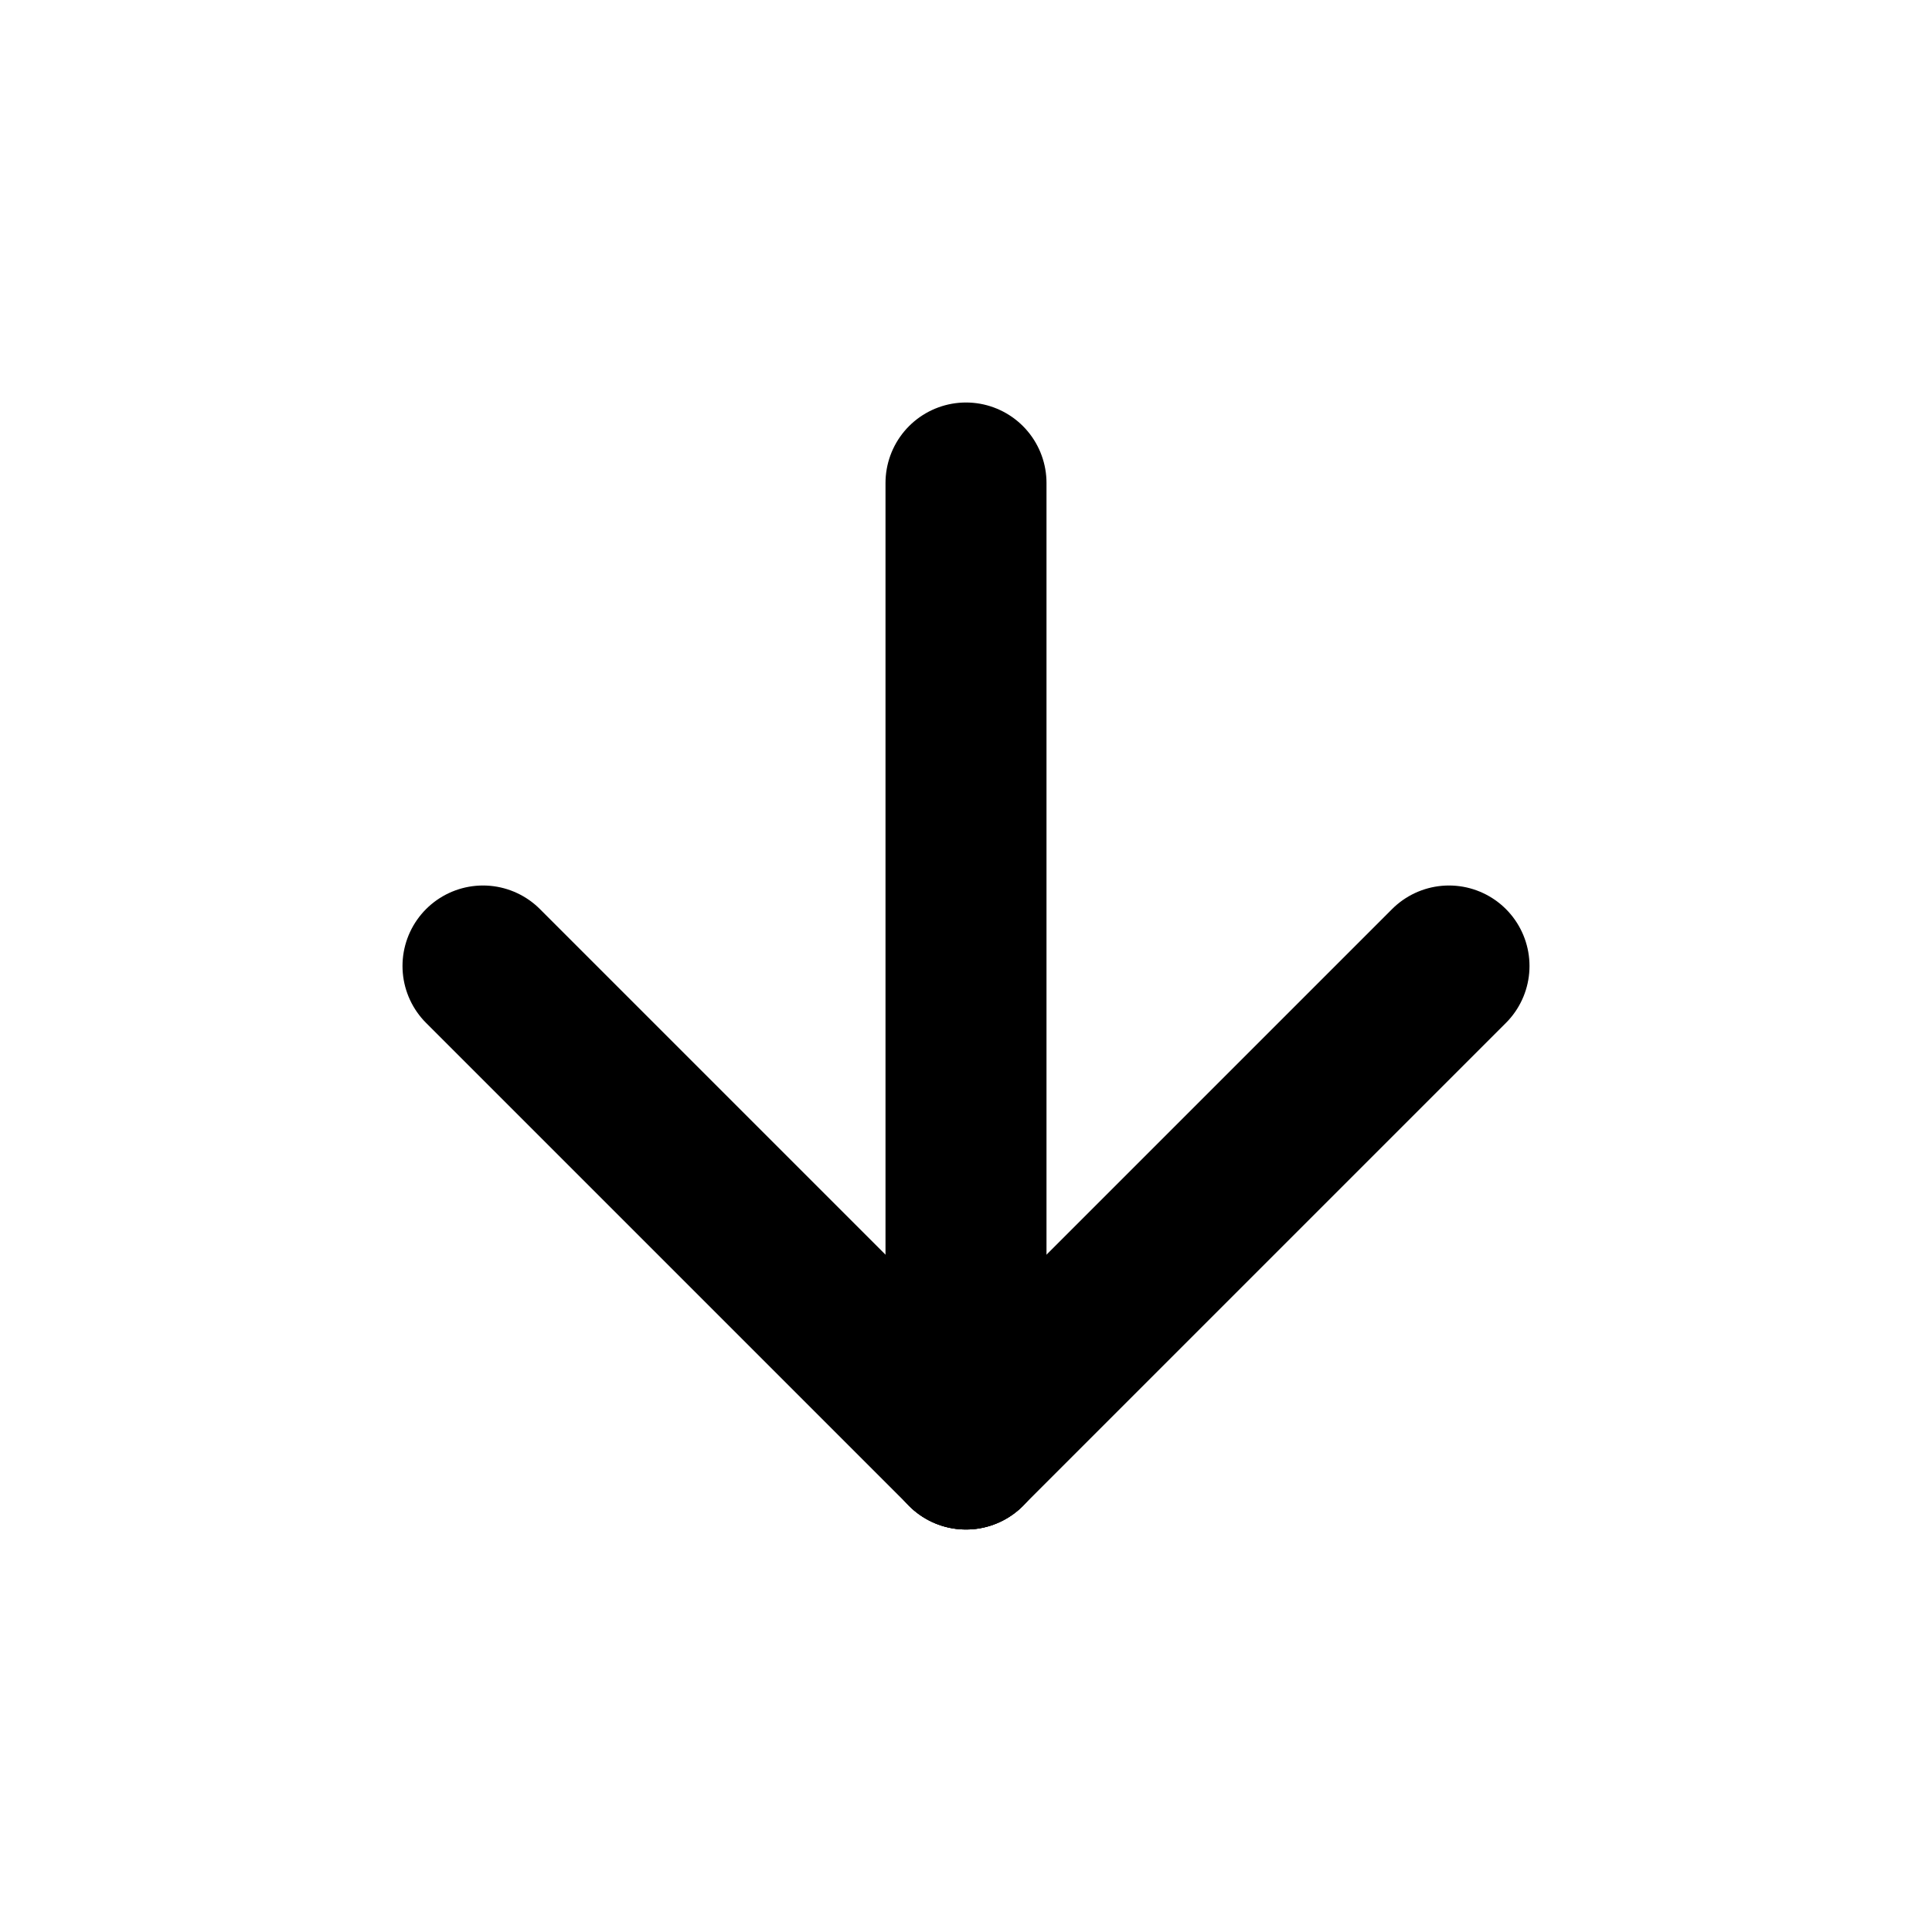
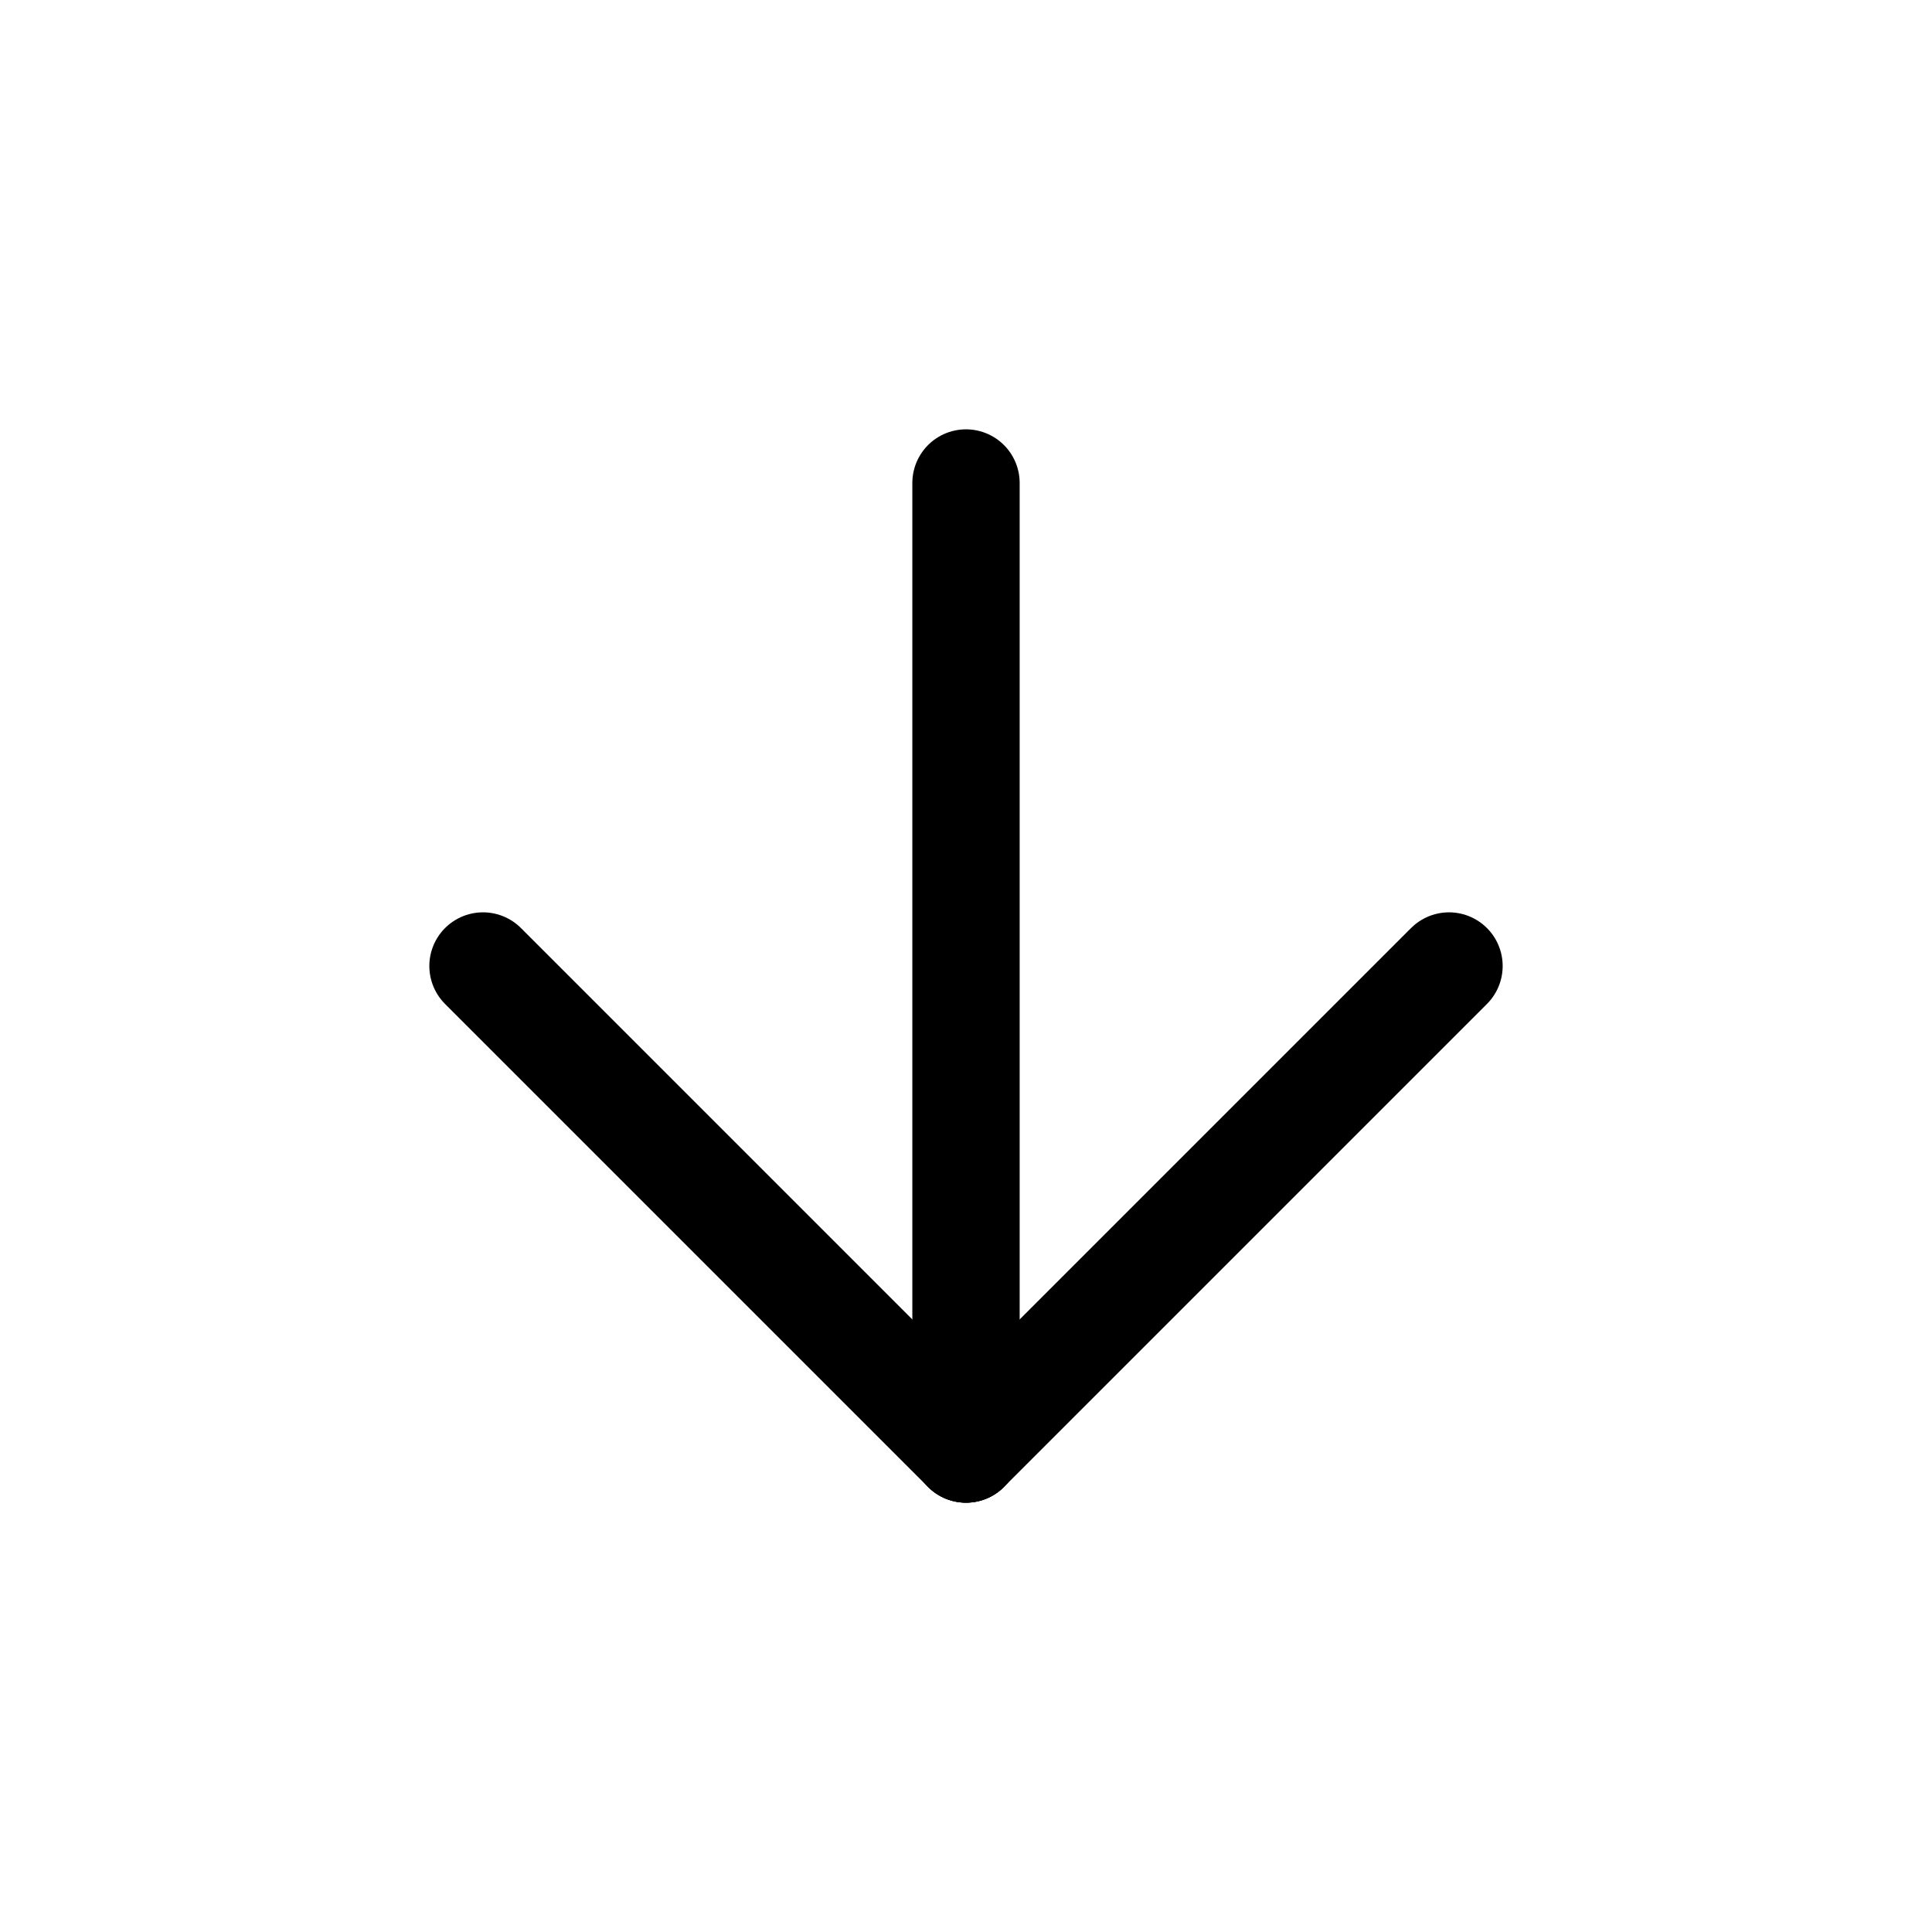
<svg xmlns="http://www.w3.org/2000/svg" viewBox="0 0 36 36">
  <g style="display:none">
    <path d="M9 18 L18 9" stroke-width="2" stroke="#000" stroke-linecap="round" stroke-linejoin="round" />
    <path d="M9 18 L27 18" stroke-width="2" stroke="#000" stroke-linecap="round" />
    <path d="M9 18 L18 27" stroke-width="2" stroke="#000" stroke-linecap="round" stroke-linejoin="round" />
  </g>
  <g transform="rotate(90 18 18)" style="display:none">
    <path d="M9 18 L18 9" stroke-width="2" stroke="#000" stroke-linecap="round" stroke-linejoin="round" />
    <path d="M9 18 L27 18" stroke-width="2" stroke="#000" stroke-linecap="round" />
    <path d="M9 18 L18 27" stroke-width="2" stroke="#000" stroke-linecap="round" stroke-linejoin="round" />
  </g>
  <g transform="rotate(180 18 18)" style="display:none">
    <path d="M9 18 L18 9" stroke-width="2" stroke="#000" stroke-linecap="round" stroke-linejoin="round" />
    <path d="M9 18 L27 18" stroke-width="2" stroke="#000" stroke-linecap="round" />
    <path d="M9 18 L18 27" stroke-width="2" stroke="#000" stroke-linecap="round" stroke-linejoin="round" />
  </g>
  <g transform="rotate(270 18 18)" style="display:auto">
-     <path d="M9 18 L18 9" stroke-width="3" stroke="#000" stroke-linecap="round" stroke-linejoin="round" />
-     <path d="M9 18 L27 18" stroke-width="3" stroke="#000" stroke-linecap="round" />
-     <path d="M9 18 L18 27" stroke-width="3" stroke="#000" stroke-linecap="round" stroke-linejoin="round" />
+     <path d="M9 18 L18 9" stroke-width="2" stroke="#000" stroke-linecap="round" stroke-linejoin="round" />
+     <path d="M9 18 L27 18" stroke-width="2" stroke="#000" stroke-linecap="round" />
+     <path d="M9 18 L18 27" stroke-width="2" stroke="#000" stroke-linecap="round" stroke-linejoin="round" />
  </g>
</svg>
